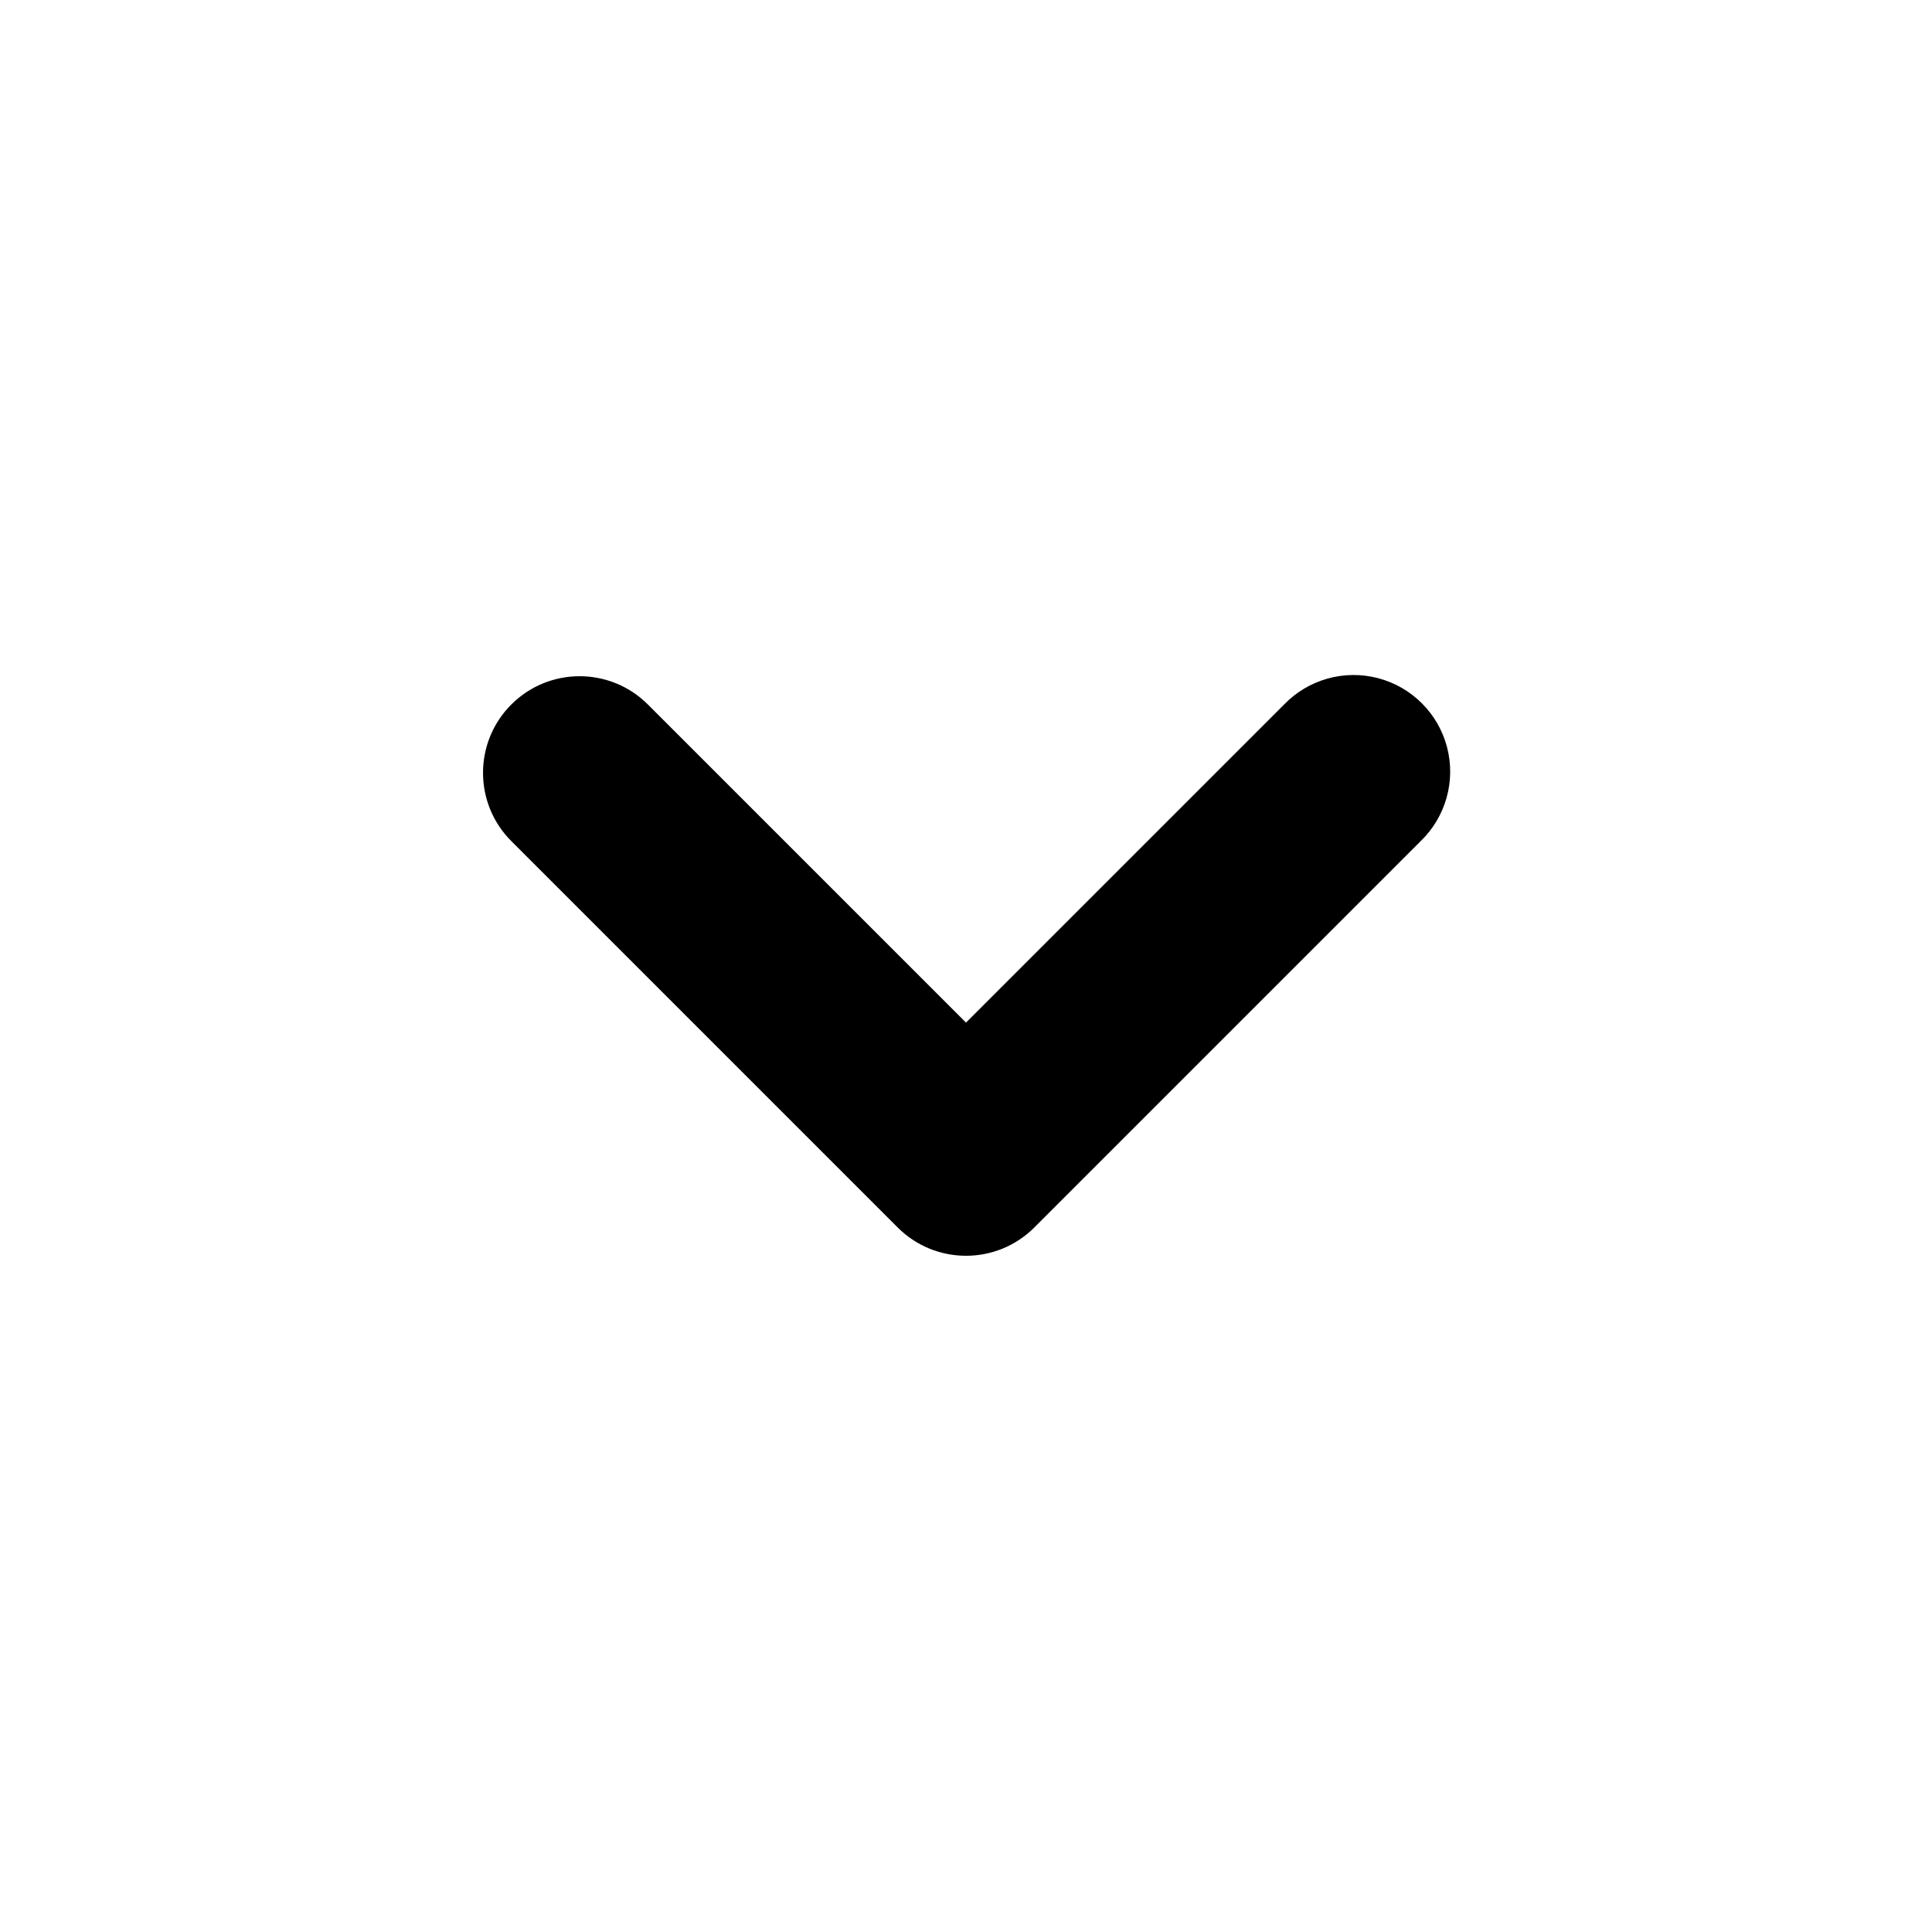
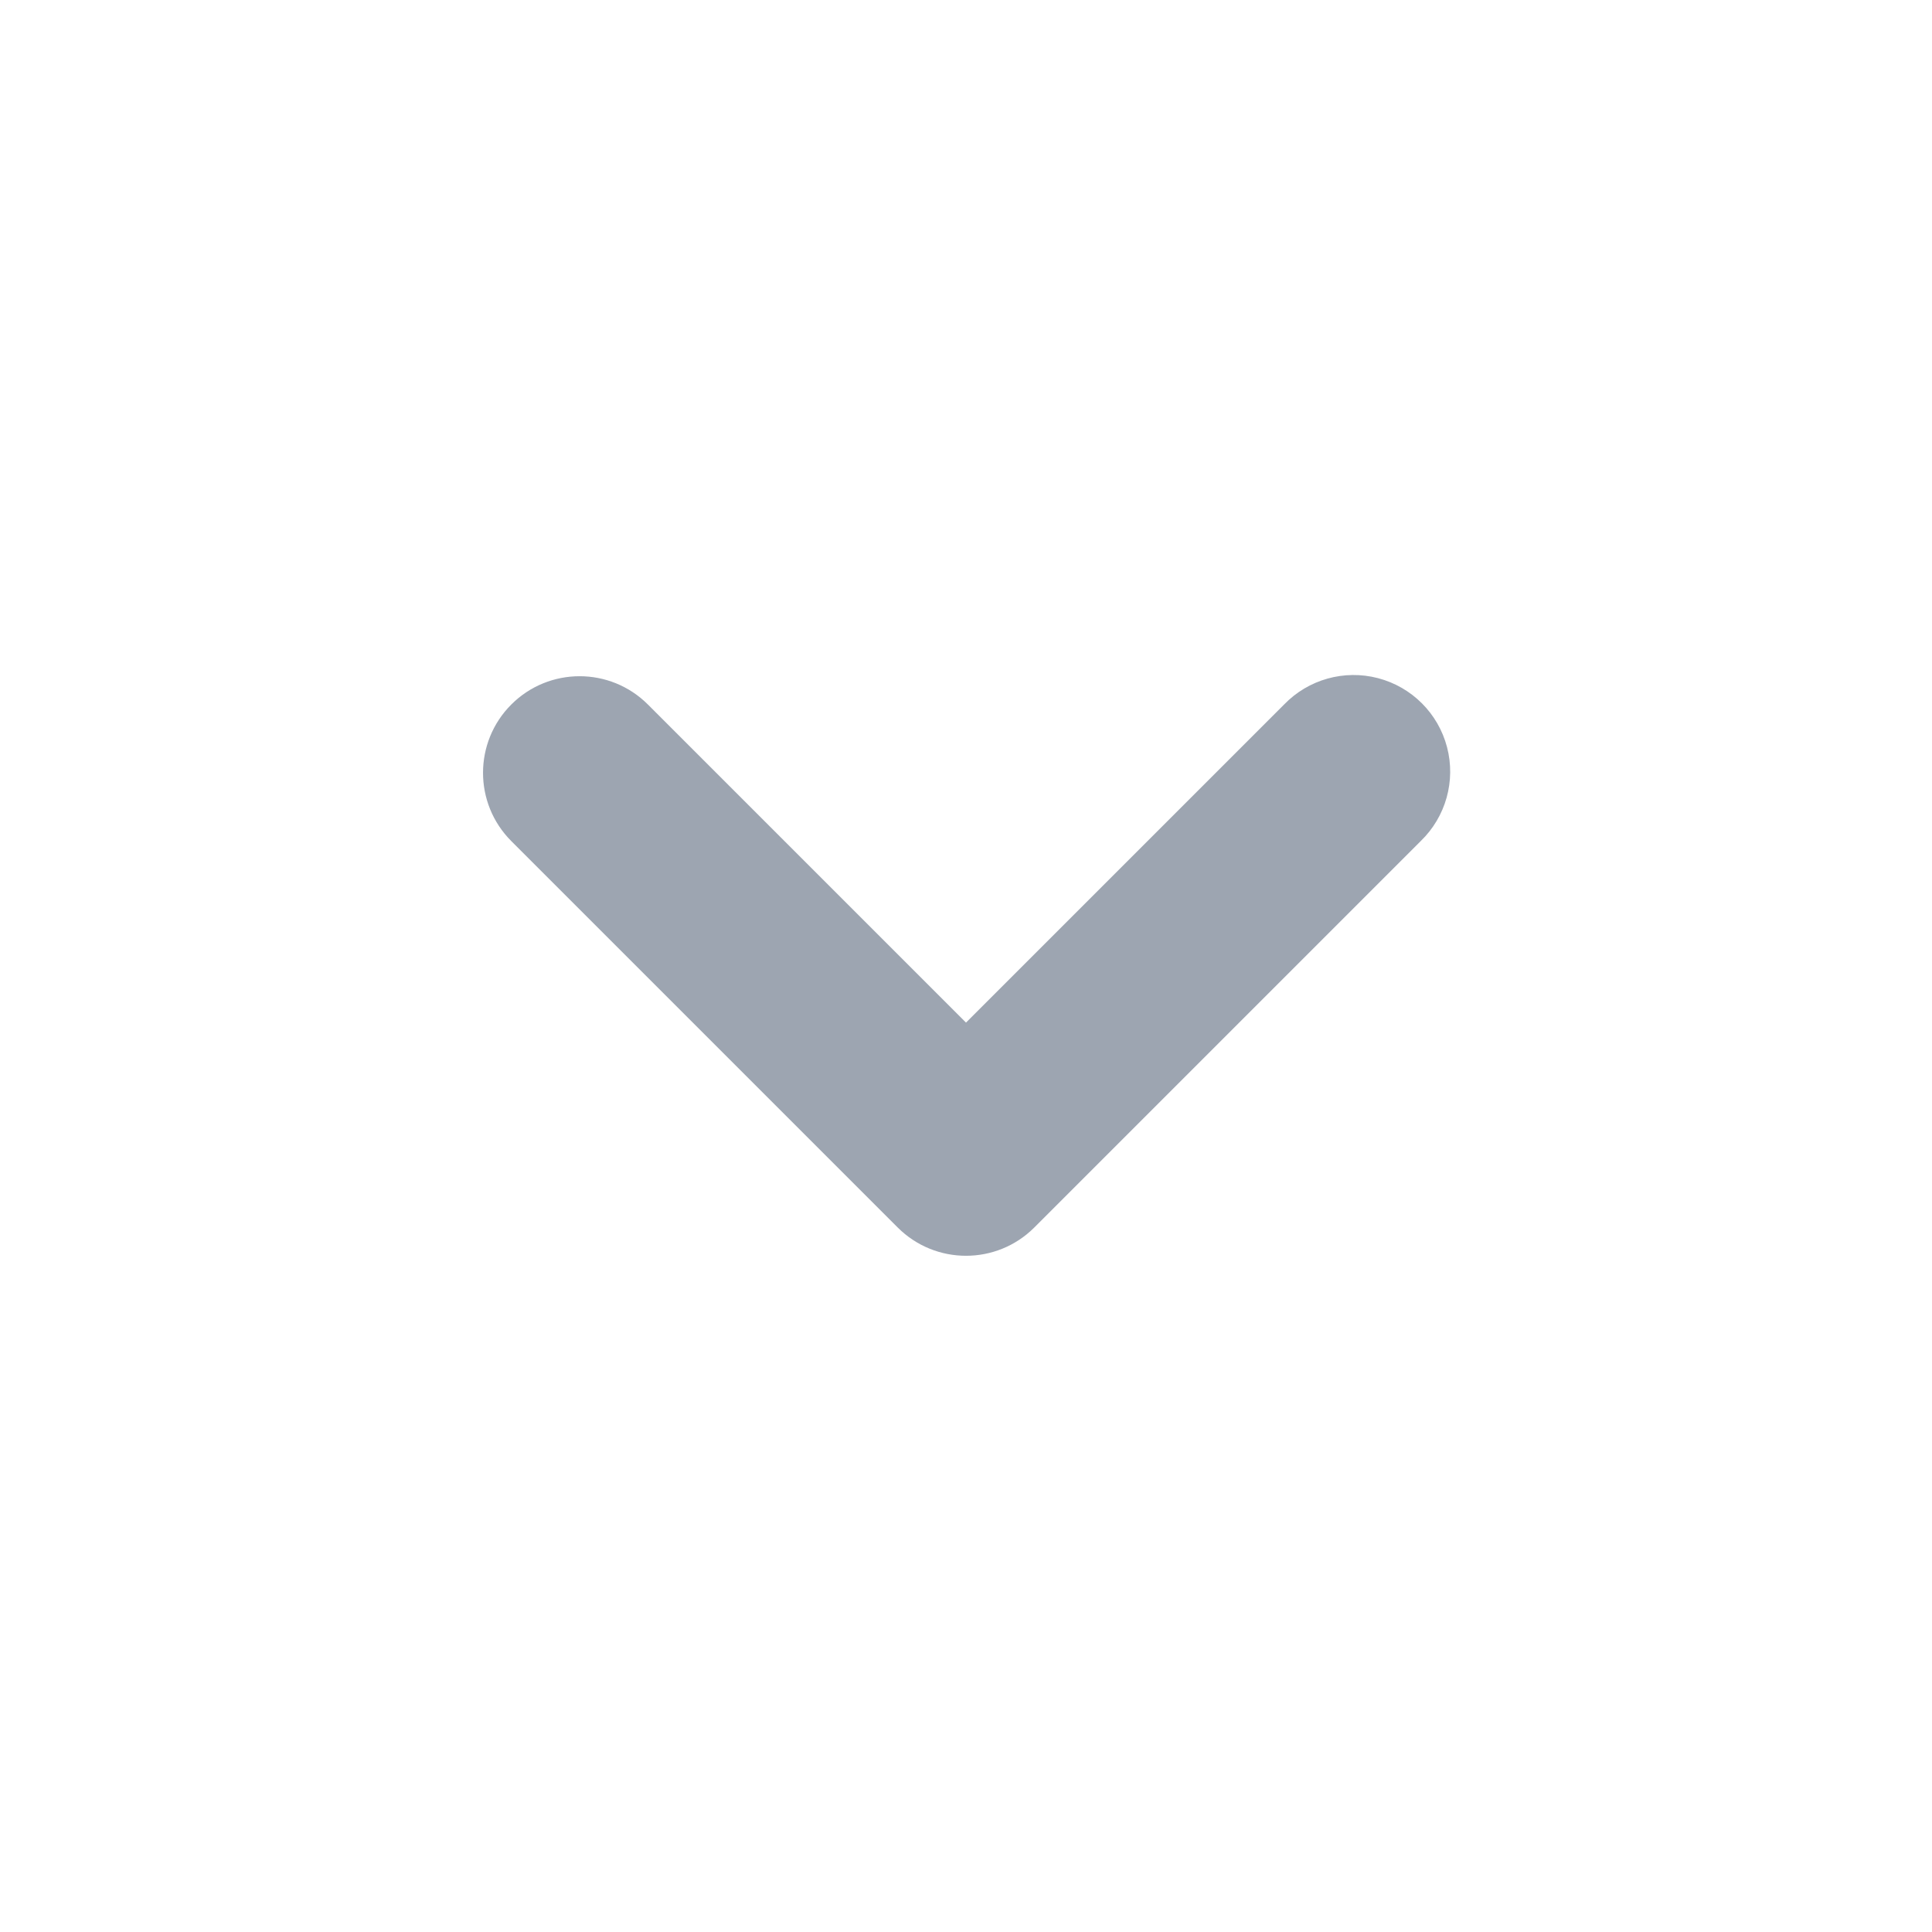
- <svg xmlns="http://www.w3.org/2000/svg" className="h-5 w-5 ml-1" viewBox="0 0 20 20" fill="currentColor">
+ <svg xmlns="http://www.w3.org/2000/svg" className="h-5 w-5 ml-1" viewBox="0 0 20 20" fill="#9DA5B1">
  <path fillRule="evenodd" d="M5.293 7.293a1 1 0 011.414 0L10 10.586l3.293-3.293a1 1 0 111.414 1.414l-4 4a1 1 0 01-1.414 0l-4-4a1 1 0 010-1.414z" clipRule="evenodd" />
</svg>
